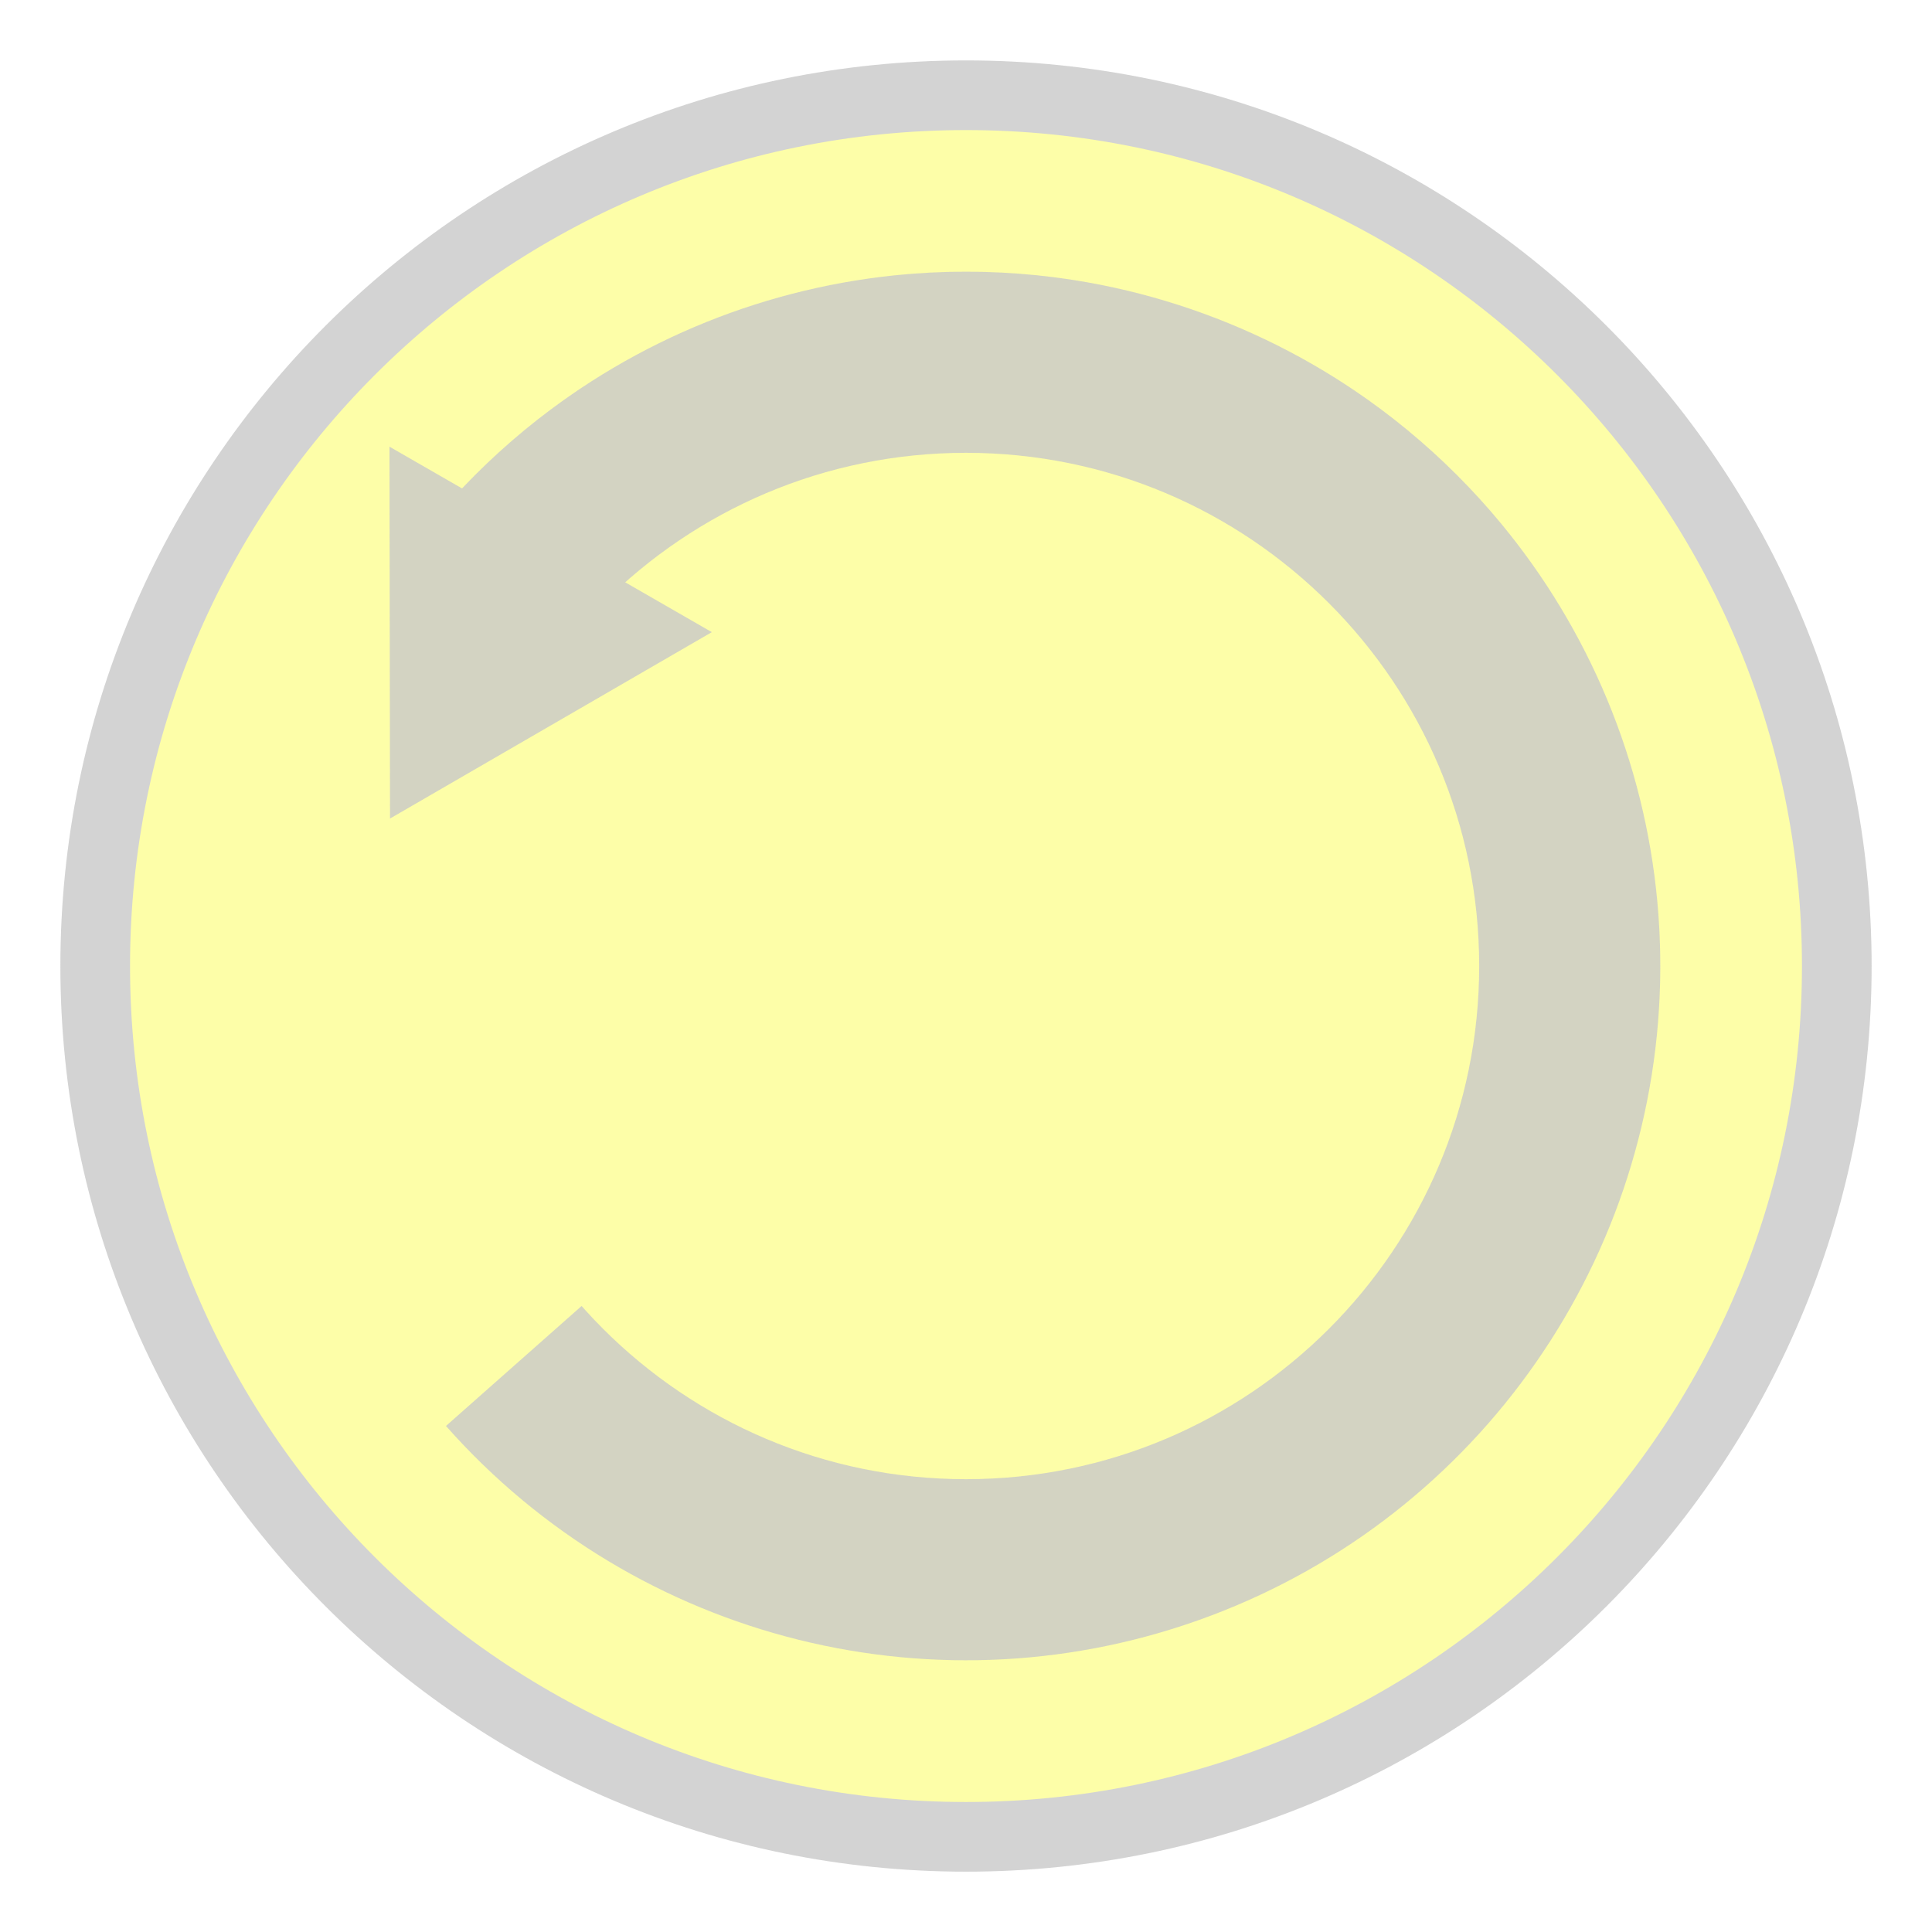
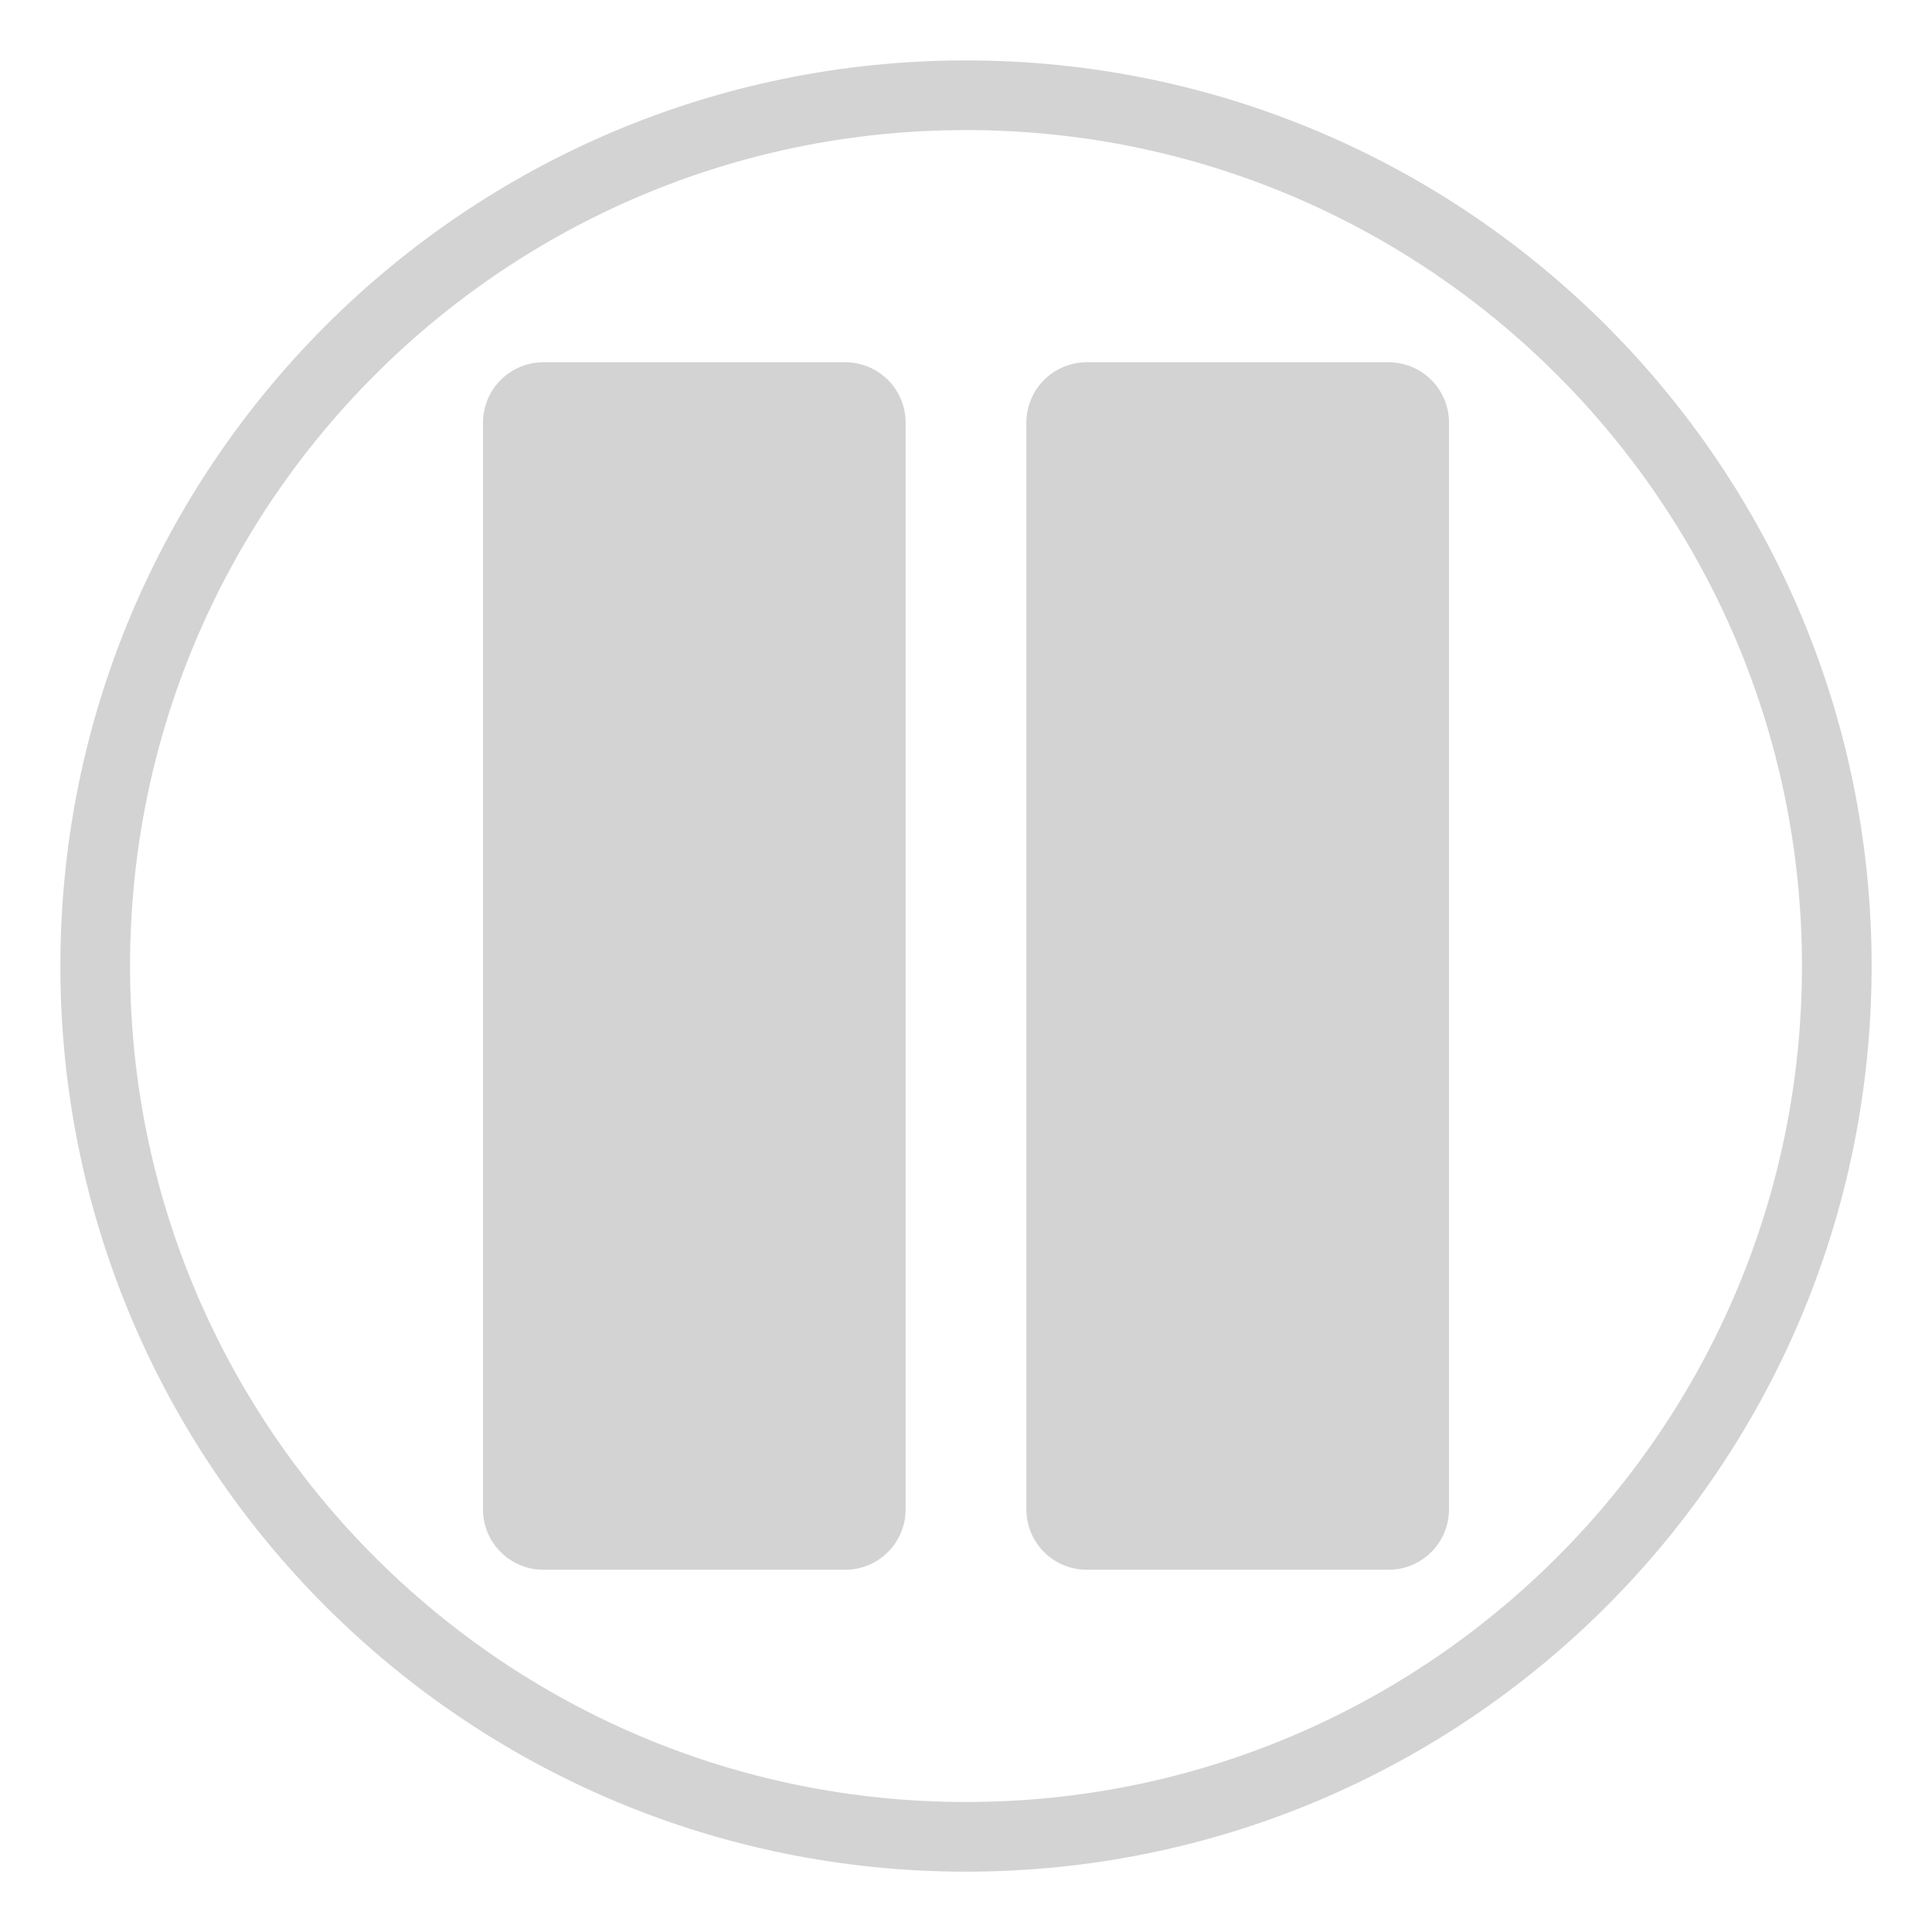
- <svg xmlns="http://www.w3.org/2000/svg" width="32" height="32" id="svg2" version="1.1">
+ <svg xmlns="http://www.w3.org/2000/svg" xmlns:xlink="http://www.w3.org/1999/xlink" width="32" height="32" id="svg2" version="1.1">
  <defs id="defs4">
    <clipPath clipPathUnits="userSpaceOnUse" id="clipPath3900">
      <path d="M 8.569,9.308 A 10,10 0 1 1 8.51,22.625 L 16,16 z" id="path3902" style="fill:#ff4141;fill-opacity:1;stroke:none" transform="matrix(1.149964,0,0,1.149964,-2.399429,-2.399425)" />
    </clipPath>
  </defs>
-   <g id="layer1" transform="translate(0,-1020.362)" style="opacity:0.8;display:none">
+   <g id="layer1" transform="translate(0,-1020.362)" style="opacity:0.8;display:inline">
    <path style="fill:none;stroke:#c8c8c8;stroke-opacity:1" id="path3071" d="m 29,15.5 a 12.5,12.5 0 1 1 -25,0 12.5,12.5 0 1 1 25,0 z" transform="matrix(1.153846,0,0,1.153846,-3.038462,1018.478)" />
  </g>
-   <g style="opacity:0.8" transform="translate(0,-1020.362)" id="g3906">
-     <path transform="matrix(1.153846,0,0,1.153846,-3.038462,1018.478)" d="M 29,15.5 C 29,22.404 23.404,28 16.5,28 9.596,28 4,22.404 4,15.5 4,8.596 9.596,3 16.5,3 23.404,3 29,8.596 29,15.5 z" id="path3908" style="fill:#fdfe92;stroke:#c8c8c8;stroke-opacity:1;opacity:1;fill-opacity:1" />
+   <g style="opacity:0.8;display:none" transform="translate(0,-1020.362)" id="g3906">
+     <path transform="matrix(1.153846,0,0,1.153846,-3.038462,1018.478)" d="m 29,15.5 a 12.5,12.5 0 1 1 -25,0 12.5,12.5 0 1 1 25,0 z" id="path3908" style="fill:#d1fcff;fill-opacity:1;stroke:#c8c8c8;stroke-opacity:1" />
  </g>
-   <g id="layer2" style="opacity:0.8;display:inline">
+   <g id="layer2" style="opacity:0.8;display:none">
    <path style="fill:none;stroke:#c8c8c8;stroke-width:3;stroke-linecap:round;stroke-linejoin:round;stroke-miterlimit:4;stroke-opacity:1;stroke-dasharray:none" id="path3881" d="M 26,16 A 10,10 0 1 1 6,16 10,10 0 1 1 26,16 z" clip-path="url(#clipPath3900)" />
    <path style="fill:#c8c8c8;fill-opacity:1;stroke:none" id="path3904" d="M 0.226,8.082 0.217,1.923 5.556,4.995 z" transform="translate(6.233996,5.475472)" />
  </g>
+   <g id="layer3" style="display:inline">
+     <rect style="fill:#c8c8c8;fill-opacity:1;stroke:#c8c8c8;stroke-opacity:1;stroke-linejoin:round;stroke-width:2;stroke-miterlimit:4;stroke-dasharray:none;opacity:0.8" id="rect3846" width="5" height="18" x="9" y="7" />
+     <use x="0" y="0" xlink:href="#rect3846" id="use3850" transform="translate(9,0)" width="32" height="32" />
+   </g>
</svg>
